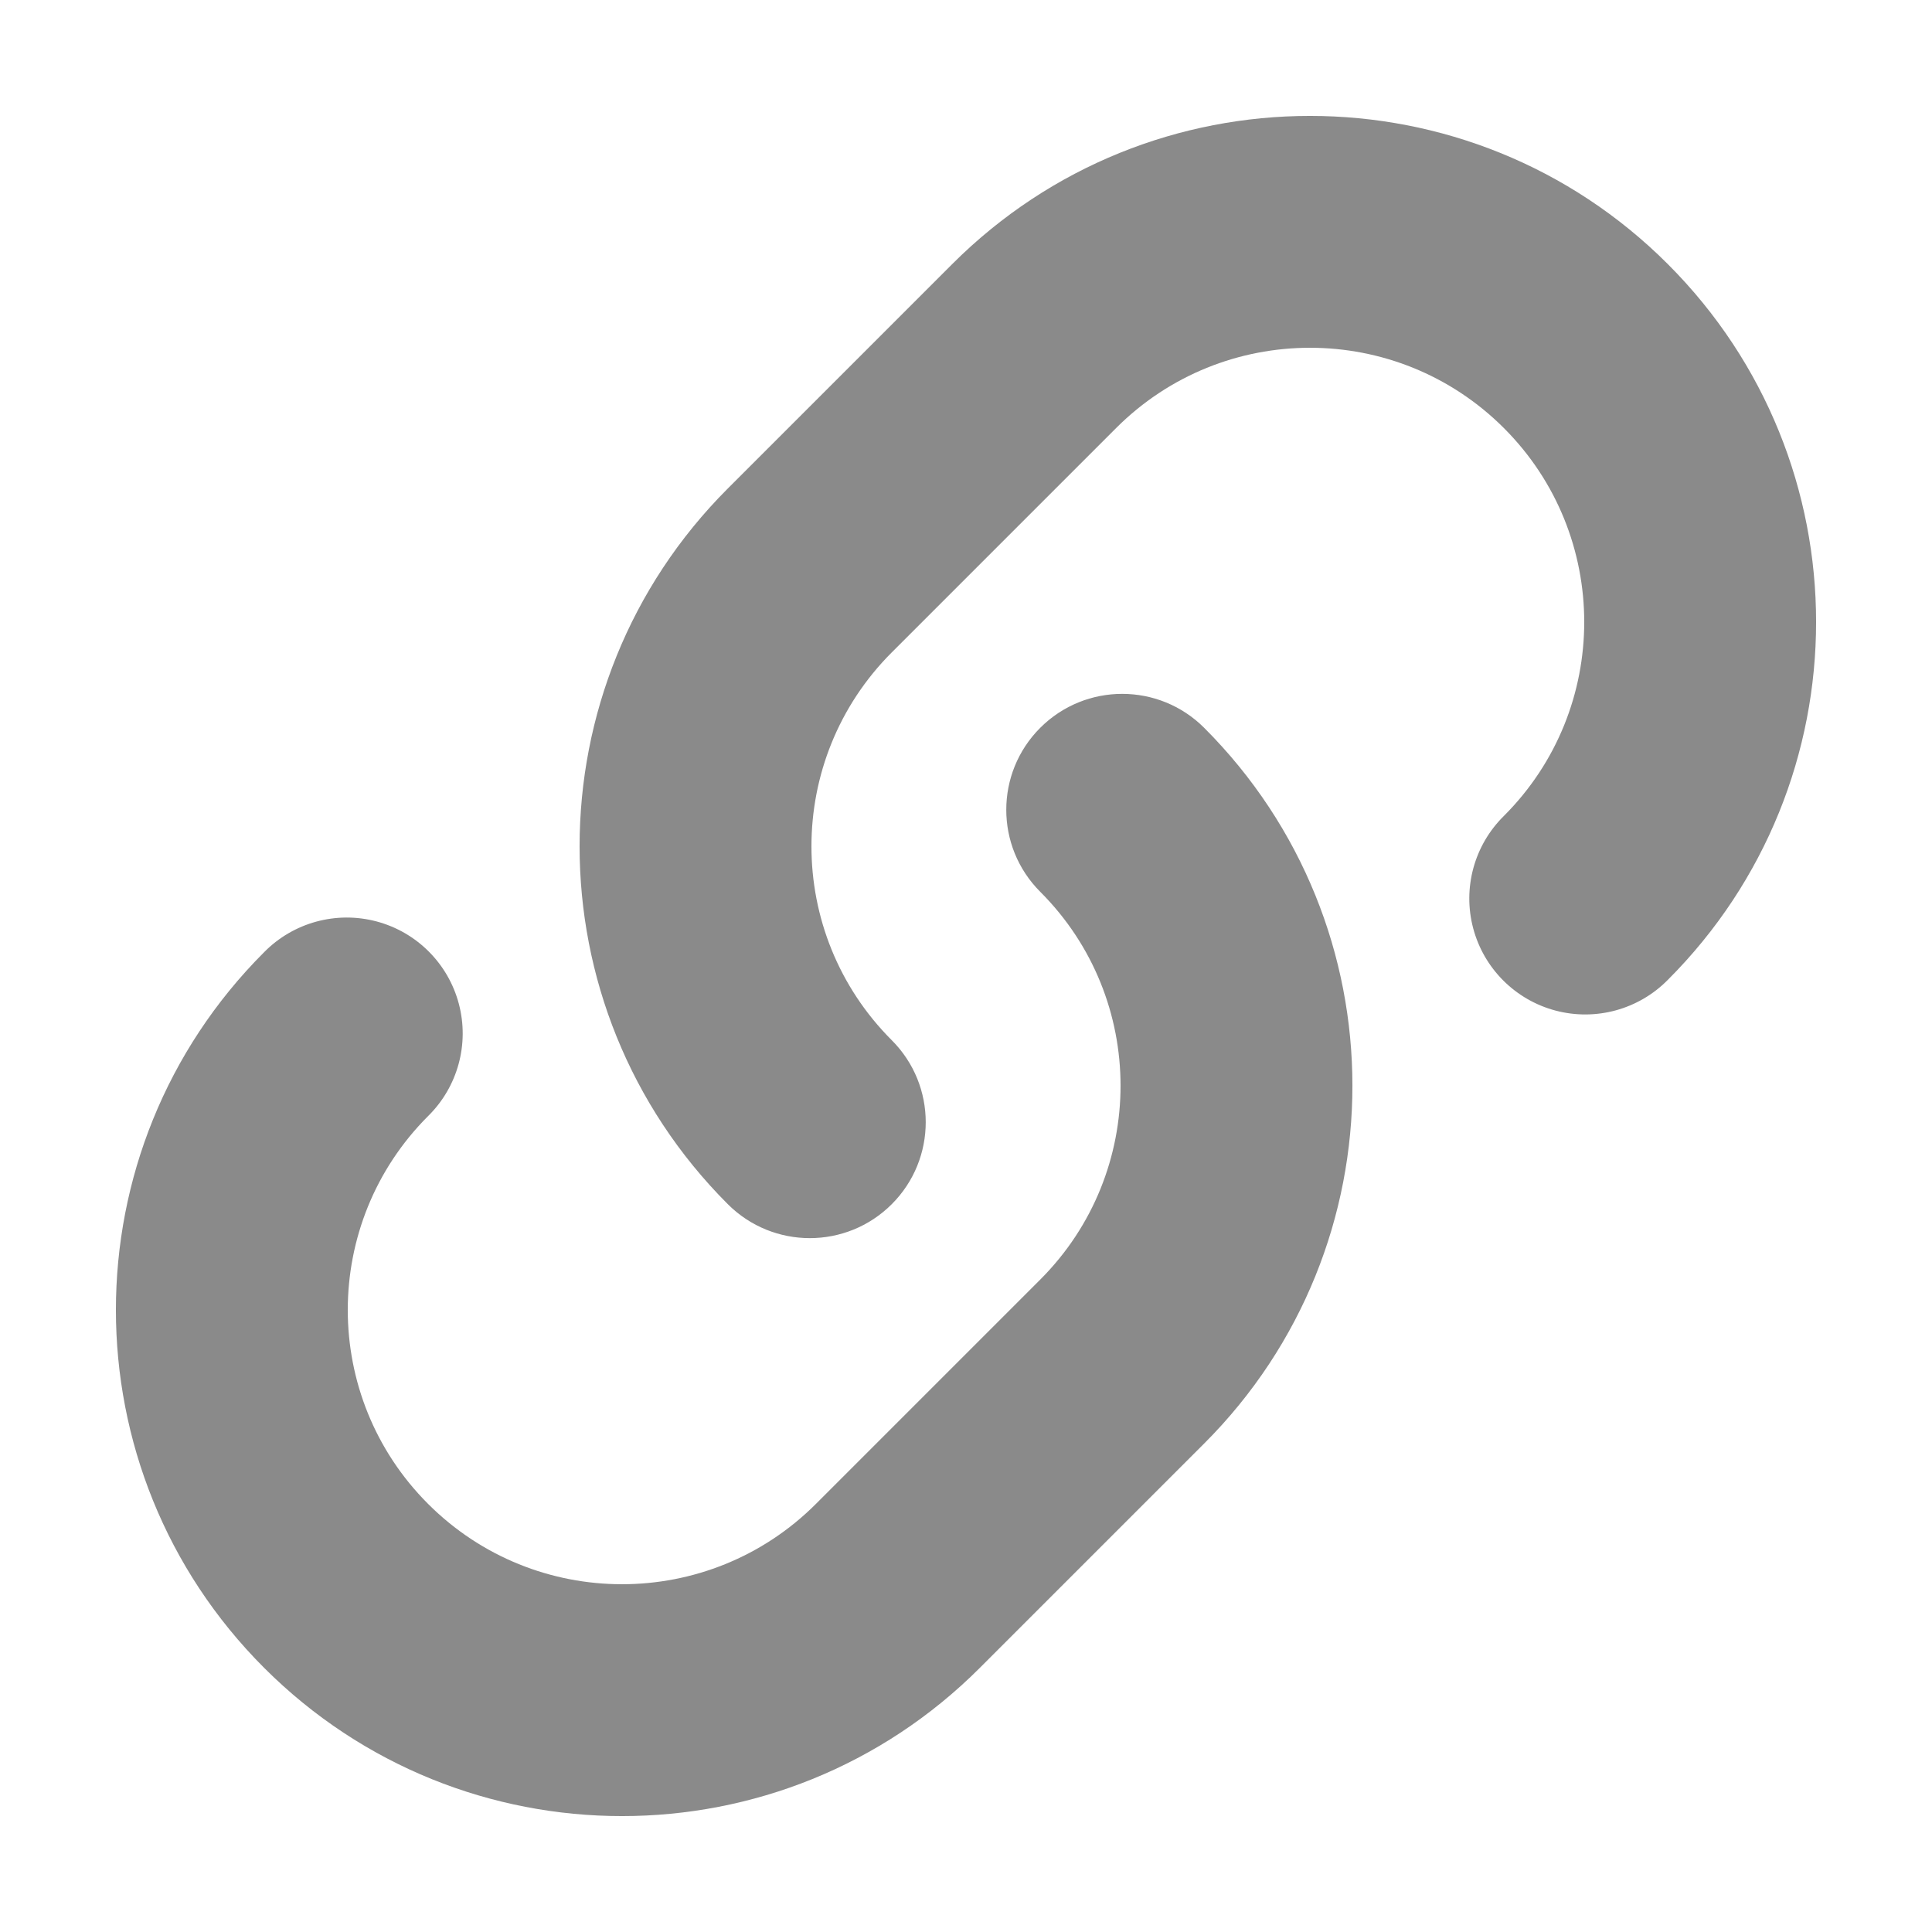
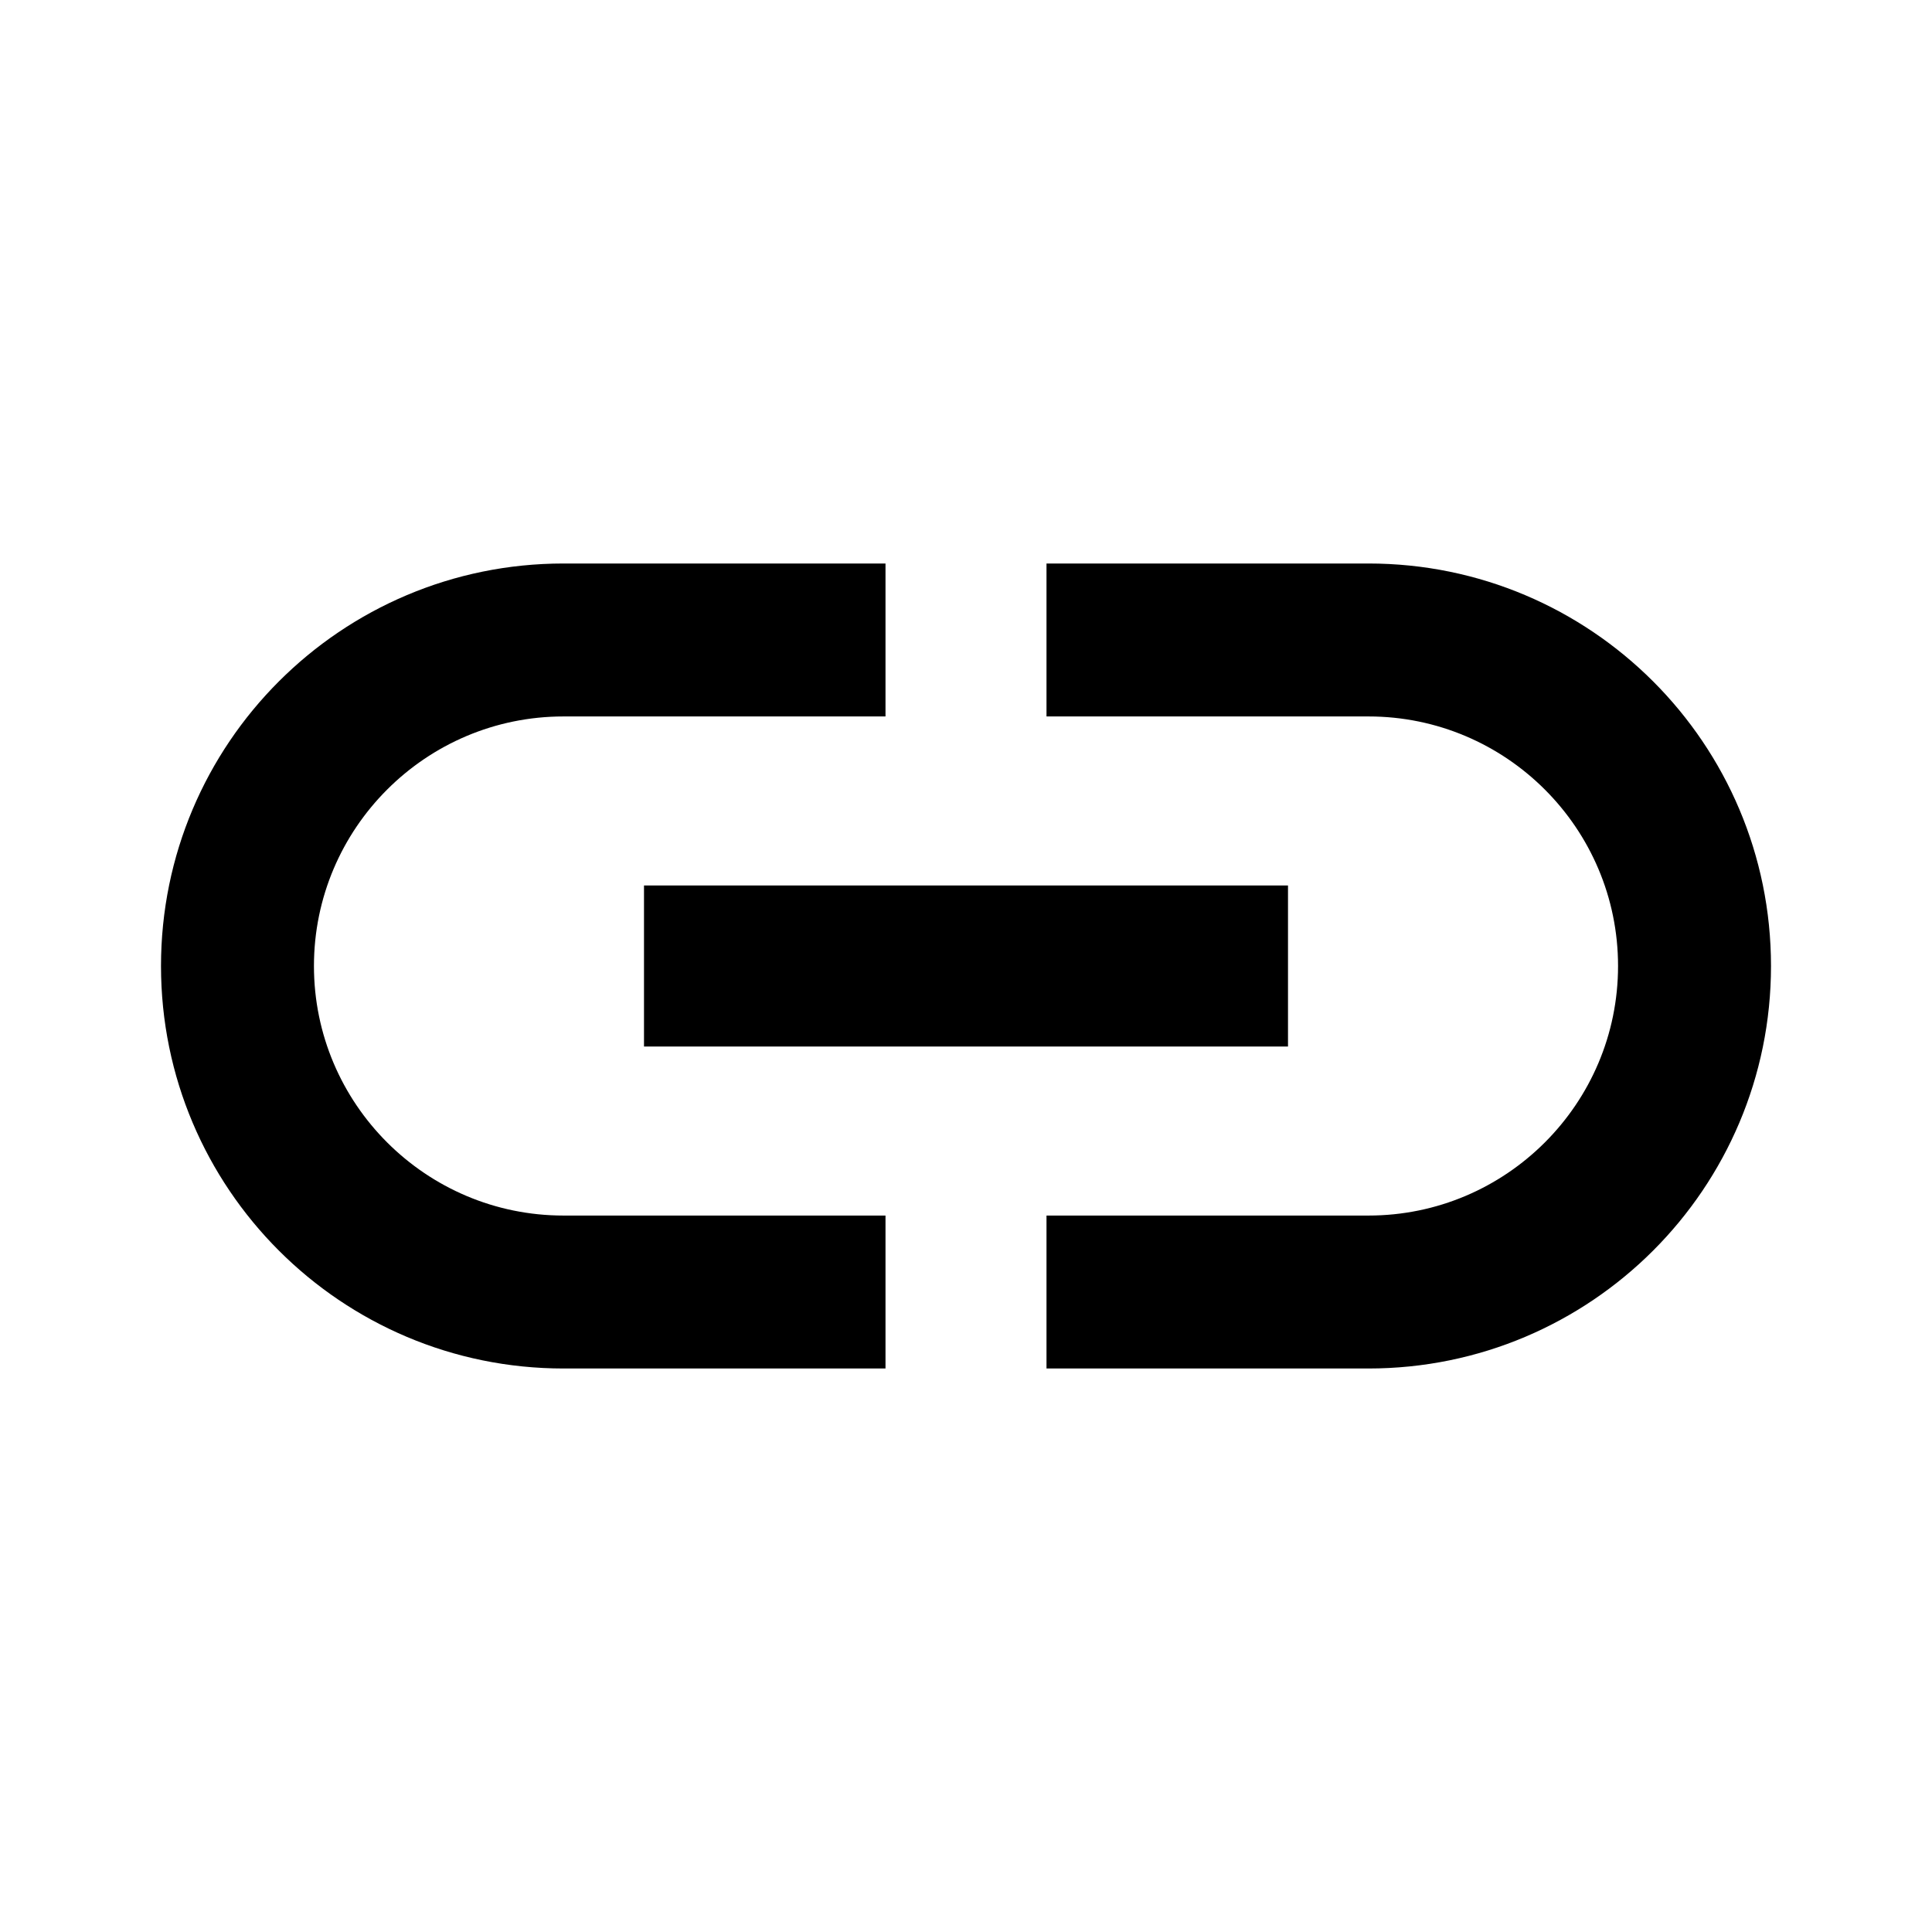
- <svg xmlns="http://www.w3.org/2000/svg" t="1571837779127" class="icon" viewBox="0 0 1024 1024" version="1.1" p-id="12160" width="32" height="32">
-   <defs>
-     <style type="text/css" />
-   </defs>
-   <path d="M472.658 551.342a61.44 61.44 0 1 1-86.897 86.897c-104.755-104.755-104.755-274.596 0-379.331l118.907-118.907c104.735-104.755 274.575-104.755 379.331 0 104.755 104.755 104.755 274.596 0 379.331a61.44 61.44 0 1 1-86.897-86.876 145.347 145.347 0 1 0-205.558-205.558l-118.886 118.886a145.347 145.347 0 0 0 0 205.558z m78.684-78.684a61.44 61.44 0 1 1 86.897-86.897c104.755 104.755 104.755 274.596 0 379.331l-118.907 118.907c-104.735 104.755-274.575 104.755-379.331 0-104.755-104.755-104.755-274.596 0-379.331a61.44 61.44 0 1 1 86.897 86.876 145.347 145.347 0 1 0 205.558 205.558l118.886-118.886a145.347 145.347 0 0 0 0-205.558z" p-id="12161" fill="#8a8a8a" />
+ <svg xmlns="http://www.w3.org/2000/svg" version="1.1" width="24" height="24" viewBox="0 0 24 24">
+   <path d="M3.9,12C3.9,10.29 5.29,8.9 7,8.9H11V7H7A5,5 0 0,0 2,12A5,5 0 0,0 7,17H11V15.1H7C5.29,15.1 3.9,13.71 3.9,12M8,13H16V11H8V13M17,7H13V8.9H17C18.71,8.9 20.1,10.29 20.1,12C20.1,13.71 18.71,15.1 17,15.1H13V17H17A5,5 0 0,0 22,12A5,5 0 0,0 17,7Z" />
</svg>
